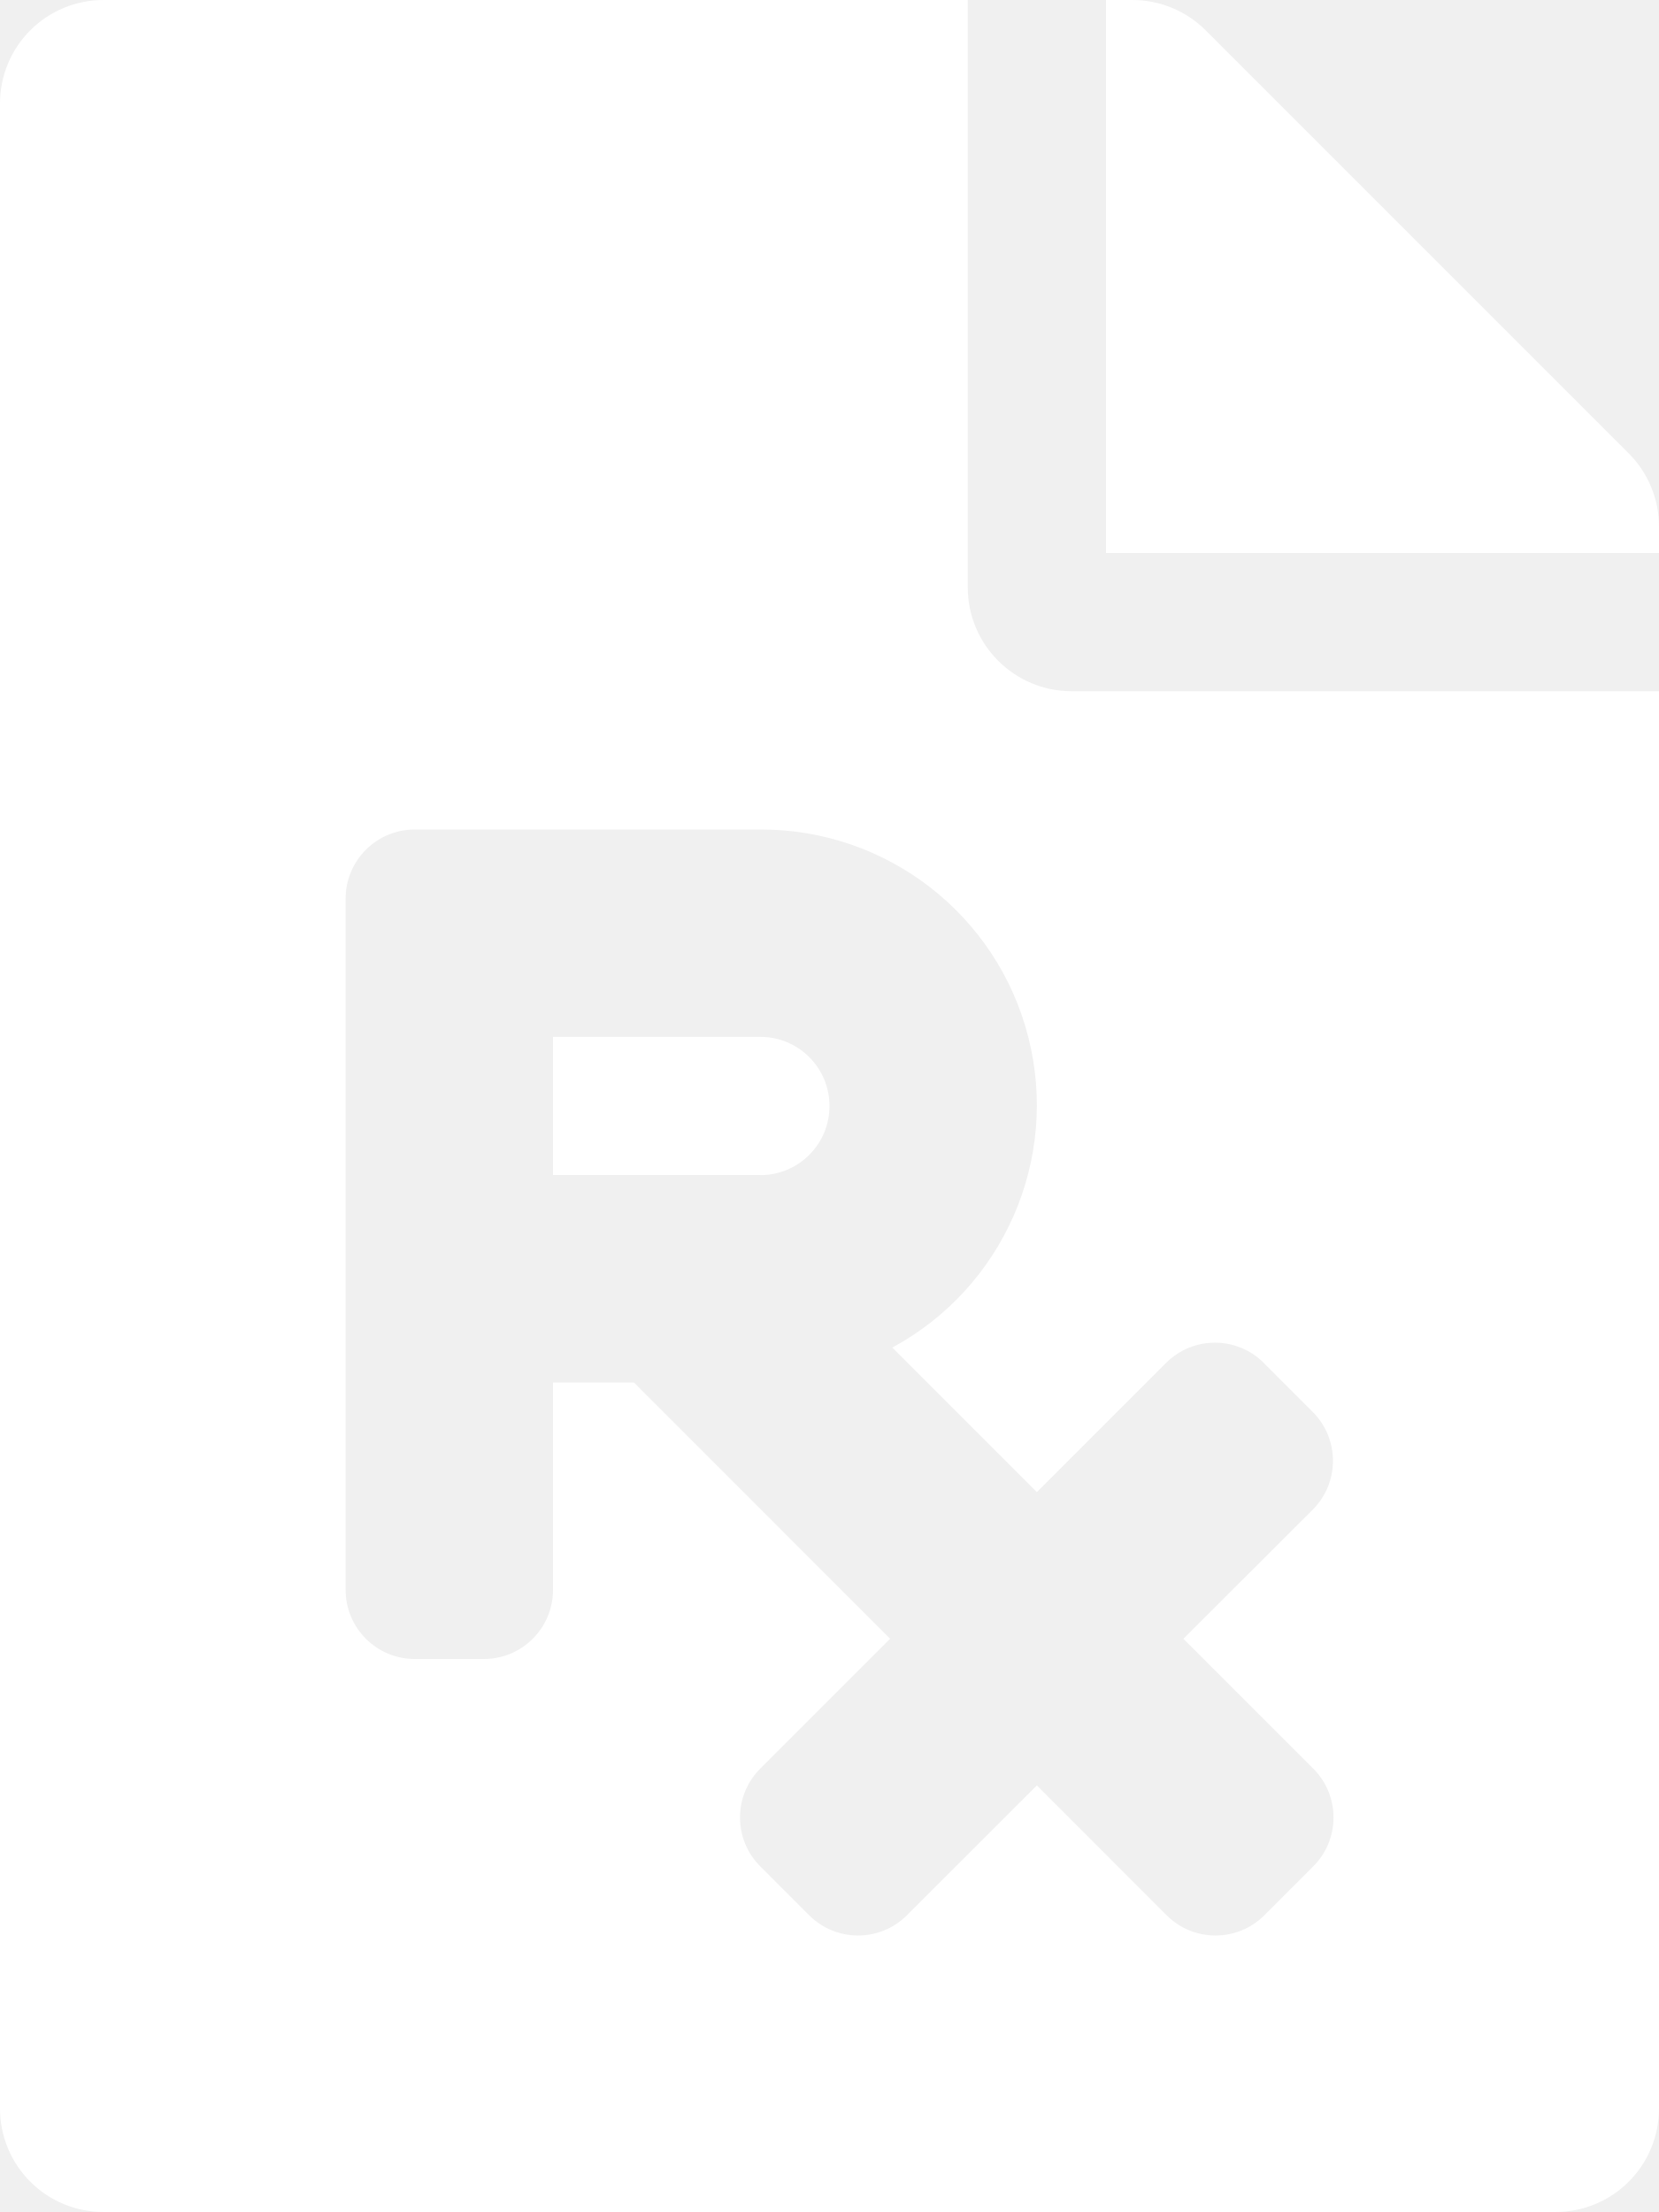
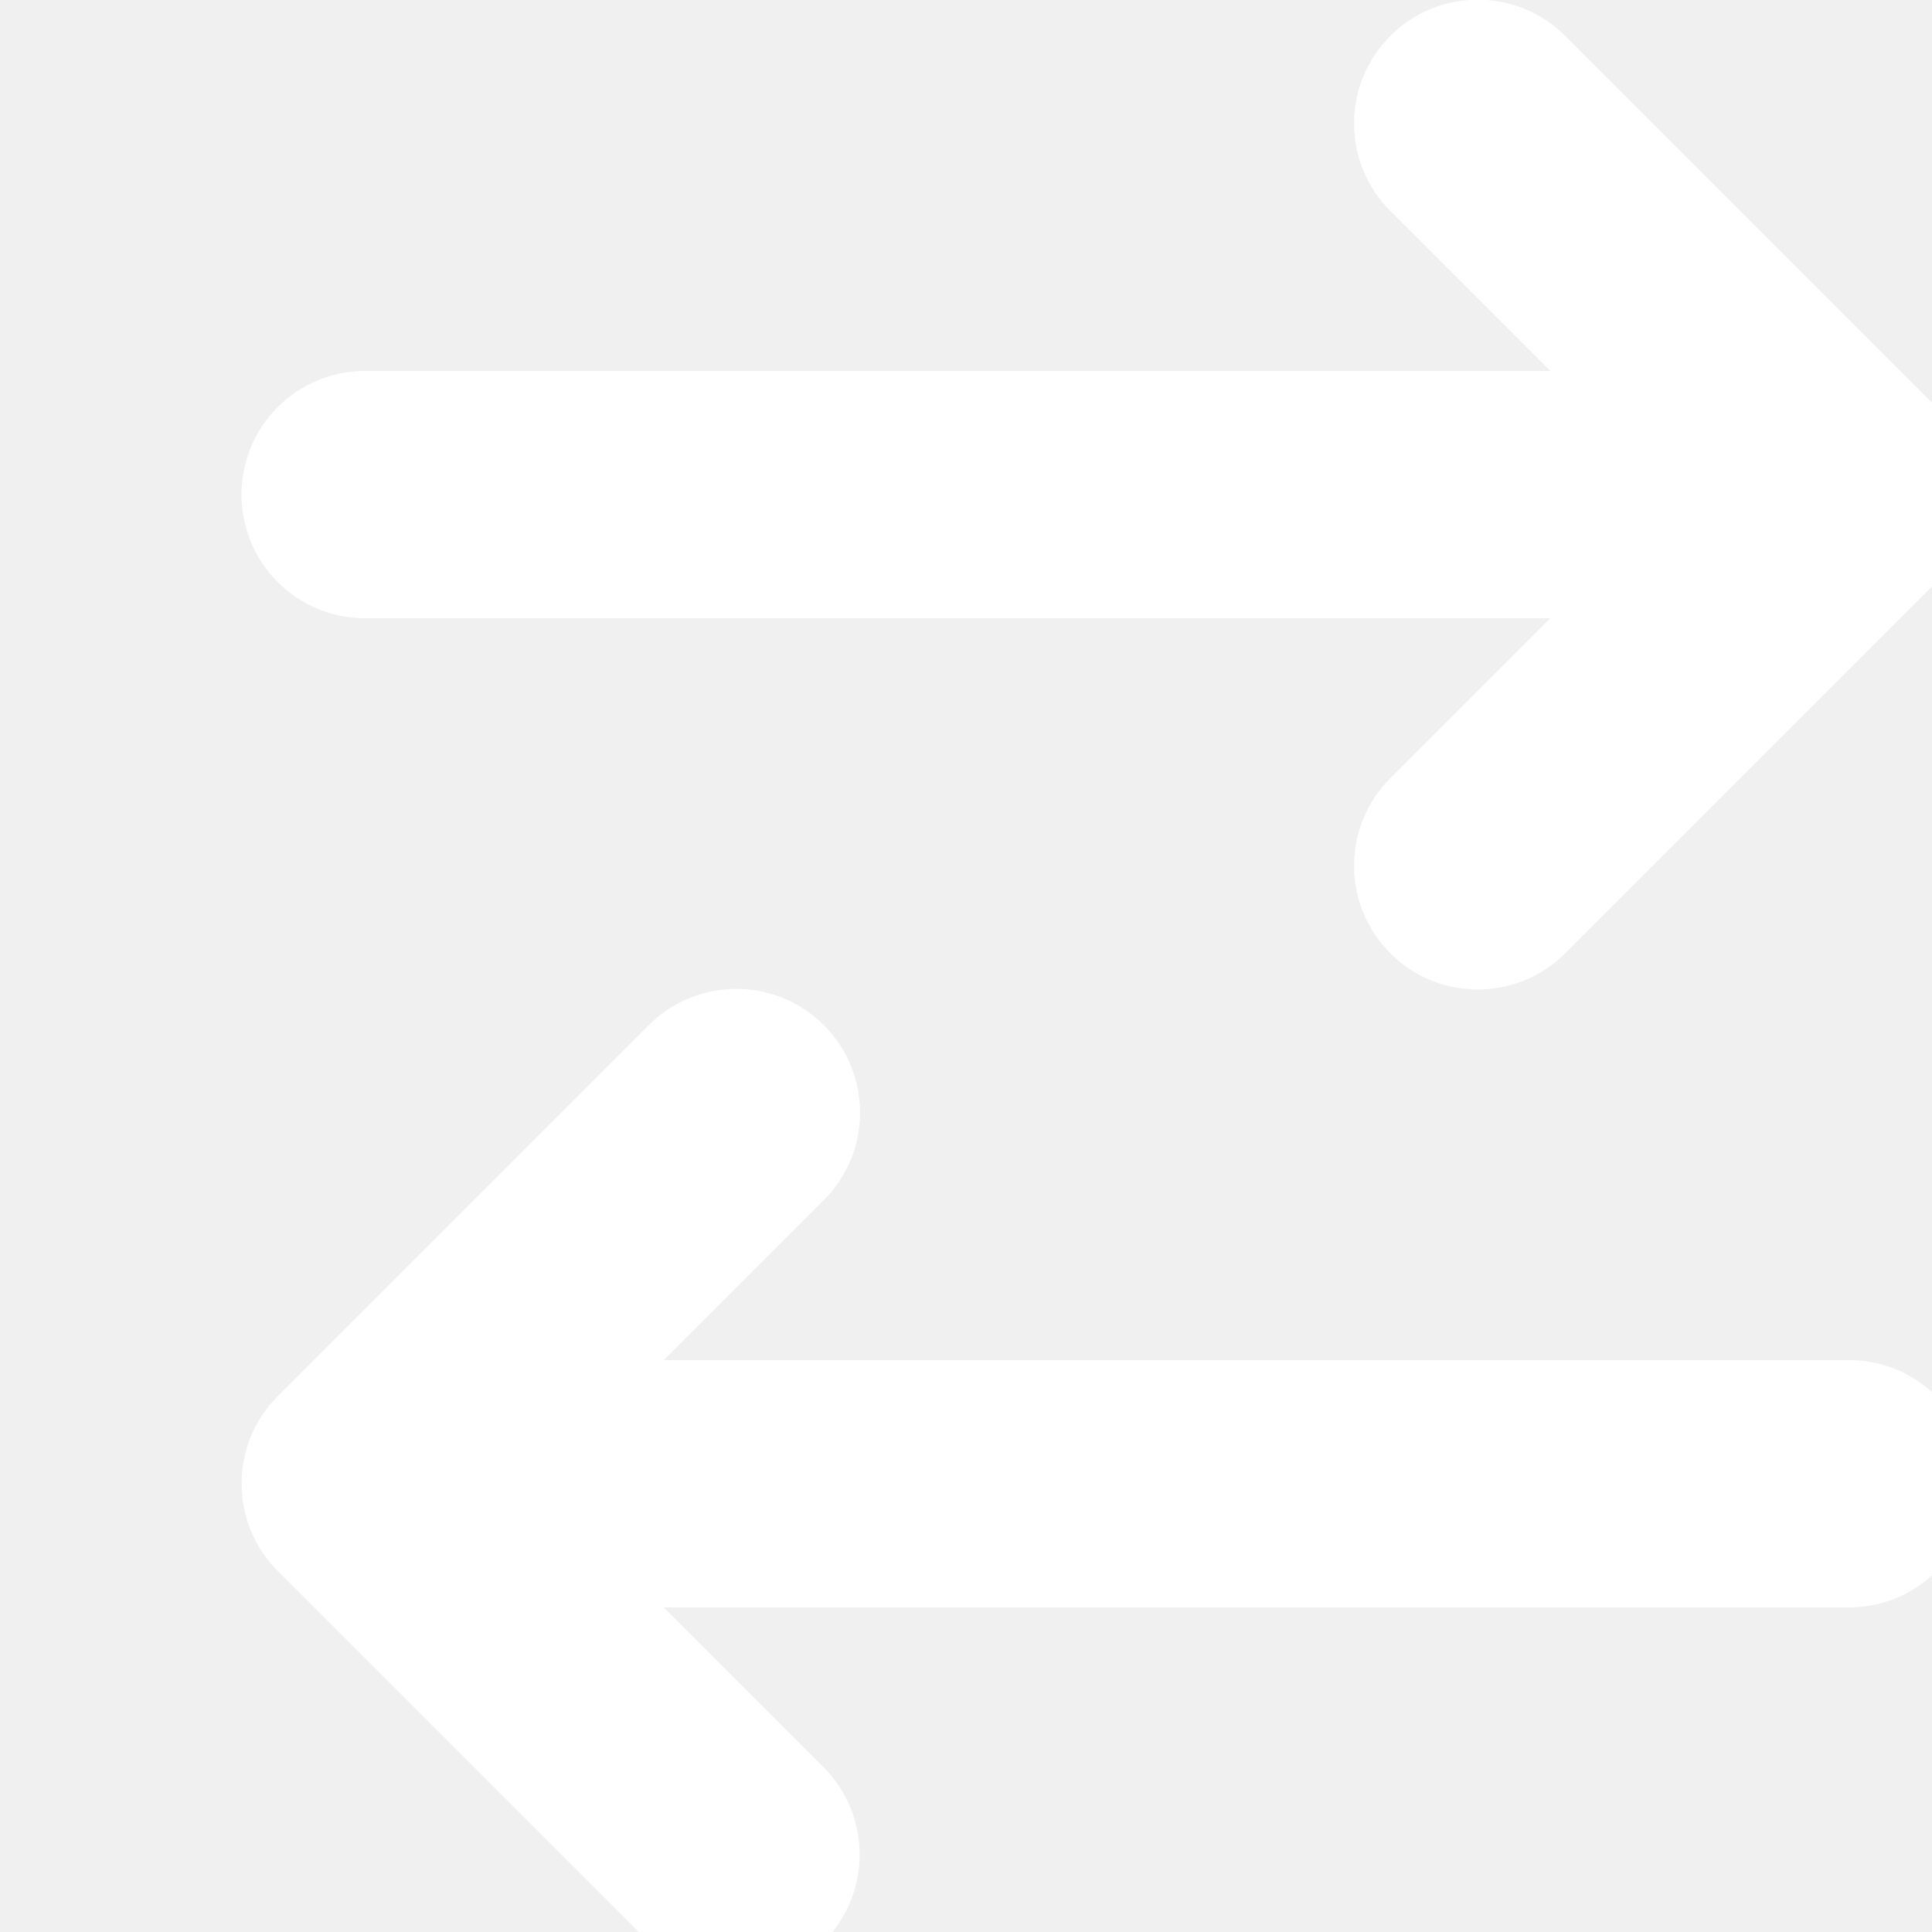
- <svg xmlns="http://www.w3.org/2000/svg" width="15" height="20" viewBox="0 0 15 20">
-   <path id="Icon_awesome-file-prescription" data-name="Icon awesome-file-prescription" d="M8.75,5.313V0H.938A.935.935,0,0,0,0,.938V19.063A.935.935,0,0,0,.938,20H14.063A.935.935,0,0,0,15,19.063V6.25H9.688A.94.94,0,0,1,8.75,5.313Zm2.677,7.011.442.442a.625.625,0,0,1,0,.884L10.7,14.817l1.174,1.174a.625.625,0,0,1,0,.884l-.442.442a.625.625,0,0,1-.884,0L9.375,16.143,8.2,17.317a.625.625,0,0,1-.884,0l-.442-.442a.625.625,0,0,1,0-.884l1.174-1.174L5.732,12.5H5v1.875A.625.625,0,0,1,4.375,15H3.75a.625.625,0,0,1-.625-.625V8.125A.625.625,0,0,1,3.75,7.5H6.875a2.492,2.492,0,0,1,1.193,4.684l1.307,1.307,1.168-1.168A.625.625,0,0,1,11.427,12.323Zm-4.552-1.7H5V9.375H6.875a.625.625,0,0,1,0,1.25ZM15,4.762V5H10V0h.238A.937.937,0,0,1,10.9.273L14.727,4.1A.935.935,0,0,1,15,4.762Z" fill="#fff" />
+ <svg xmlns="http://www.w3.org/2000/svg" width="20" height="20" viewBox="0 0 15 20" fill="#fff">
+   <path transform="scale(0.04)" d="M438.6 150.6c12.5-12.5 12.5-32.8 0-45.3l-96-96c-12.5-12.5-32.8-12.5-45.3 0s-12.5 32.8 0 45.3L338.7 96 32 96C14.3 96 0 110.3 0 128s14.3 32 32 32l306.7 0-41.4 41.4c-12.5 12.5-12.5 32.8 0 45.3s32.8 12.5 45.3 0l96-96zm-333.3 352c12.5 12.5 32.8 12.5 45.3 0s12.5-32.8 0-45.3L109.3 416 416 416c17.7 0 32-14.3 32-32s-14.3-32-32-32l-306.7 0 41.4-41.4c12.5-12.5 12.5-32.8 0-45.3s-32.8-12.5-45.3 0l-96 96c-12.5 12.5-12.5 32.8 0 45.3l96 96z" />
</svg>
